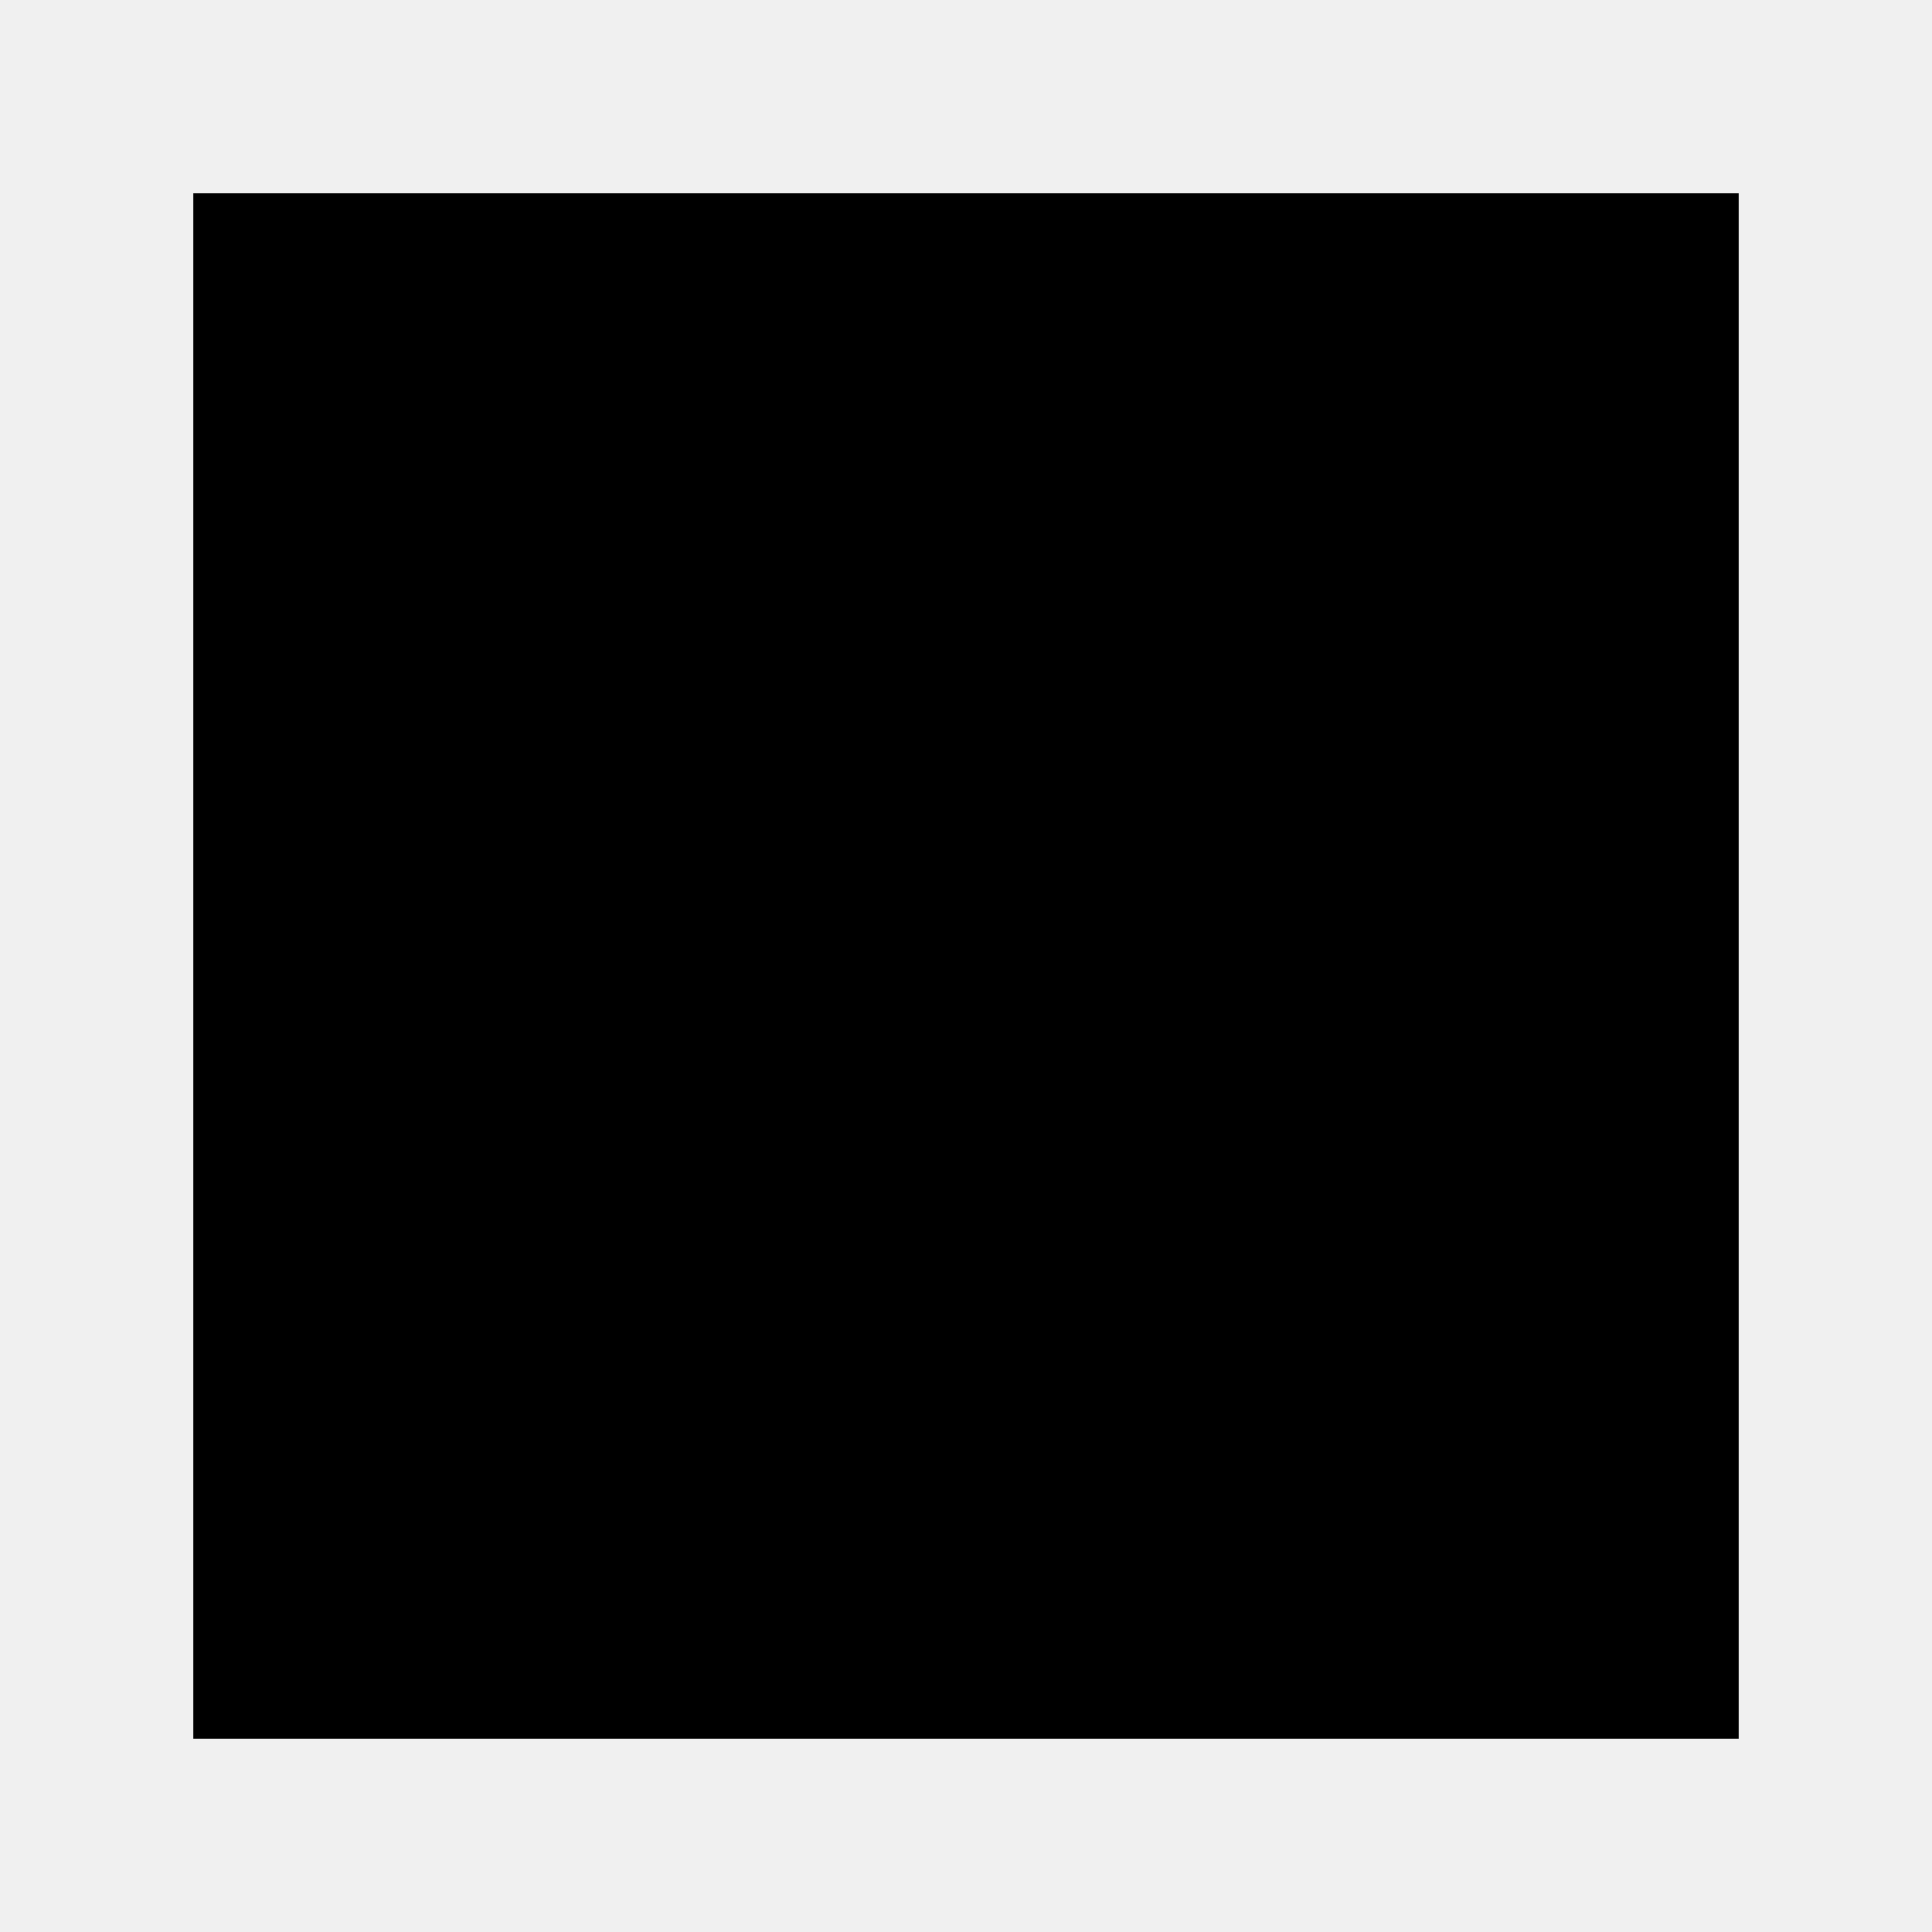
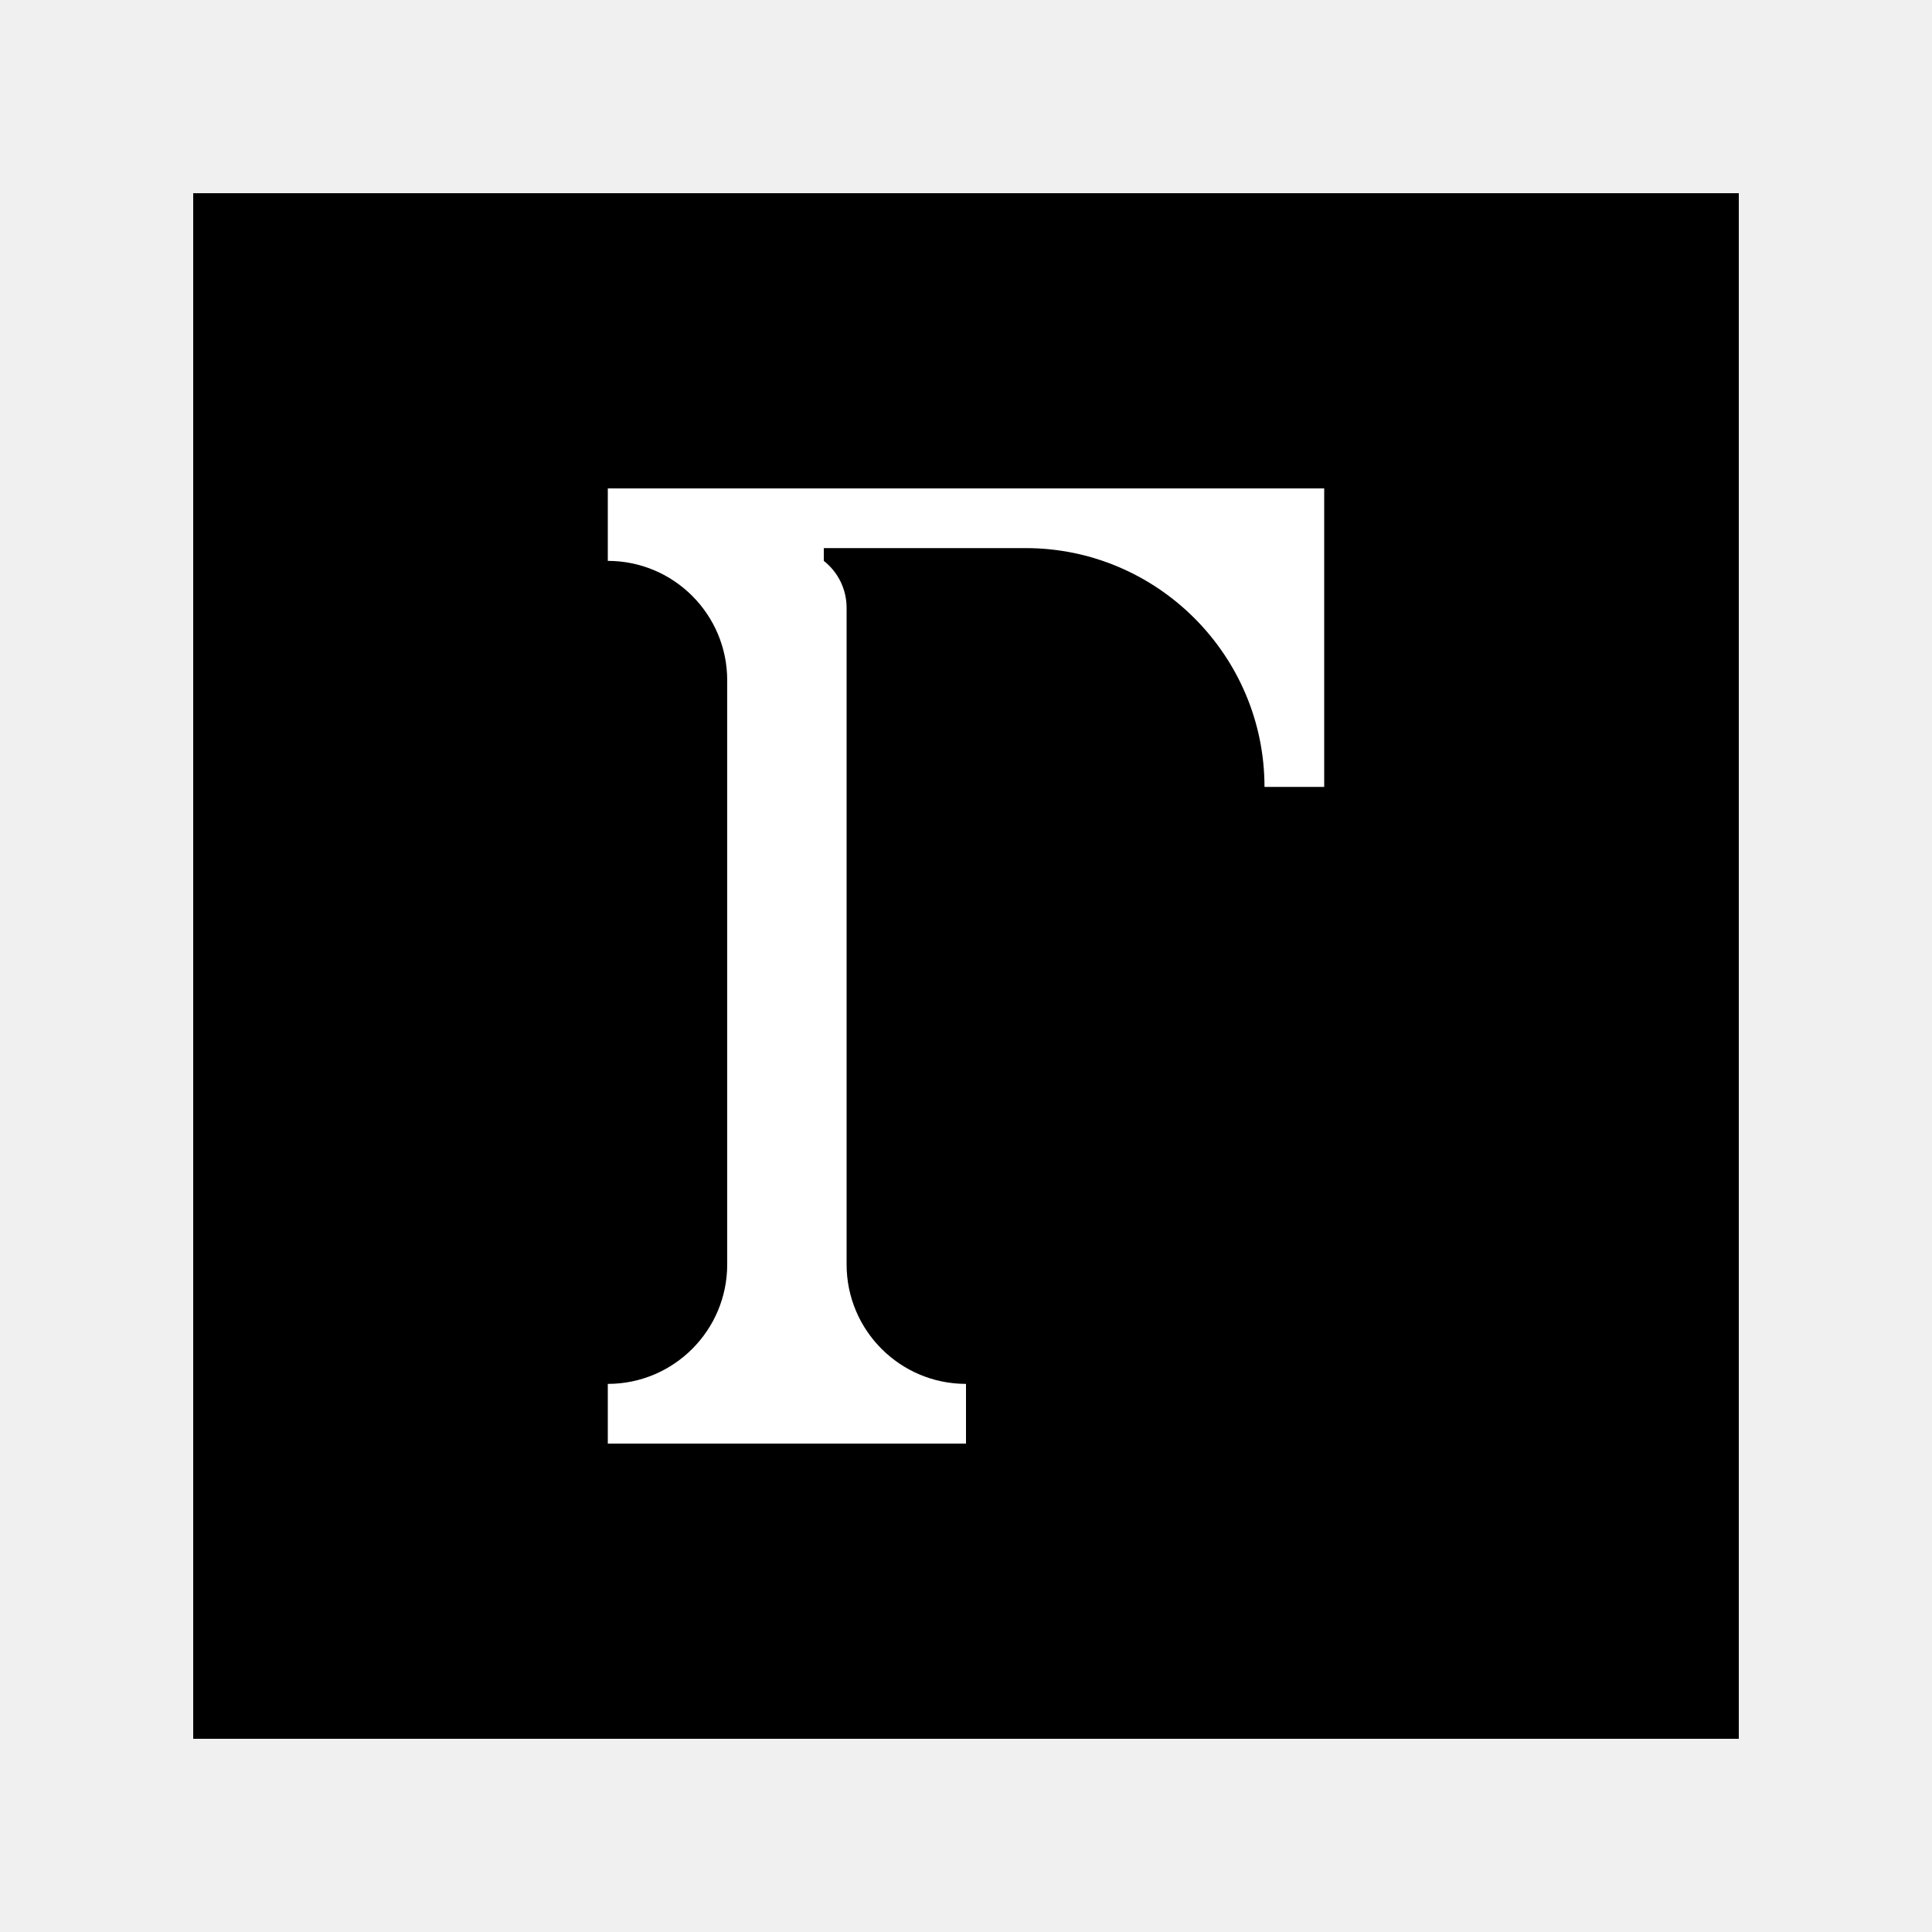
<svg xmlns="http://www.w3.org/2000/svg" viewBox="0 0 100 100">
  <style>
-         rect{fill:#000}@media(prefers-color-scheme:dark){rect{fill:#fff}}
+         rect{fill:#000}path{fill:#fff}@media(prefers-color-scheme:dark){rect{fill:#fff}path{fill:#000}}
    </style>
  <rect x="10" y="10" width="80" height="80" />
+   <path transform="translate(31.46 25.28) scale(.02472)" d="M250.002 401.751a250.12 250.12 0 0 0-250-250V.001h1500v625h-125c0-274.88-224.035-500-500-500h-422.75v26.75a124.8 124.8 0 0 1 47.75 98.25v1375a250.13 250.13 0 0 0 250 250v125h-750v-125c137.99 0 250-112.055 250-250Z" />
</svg>
